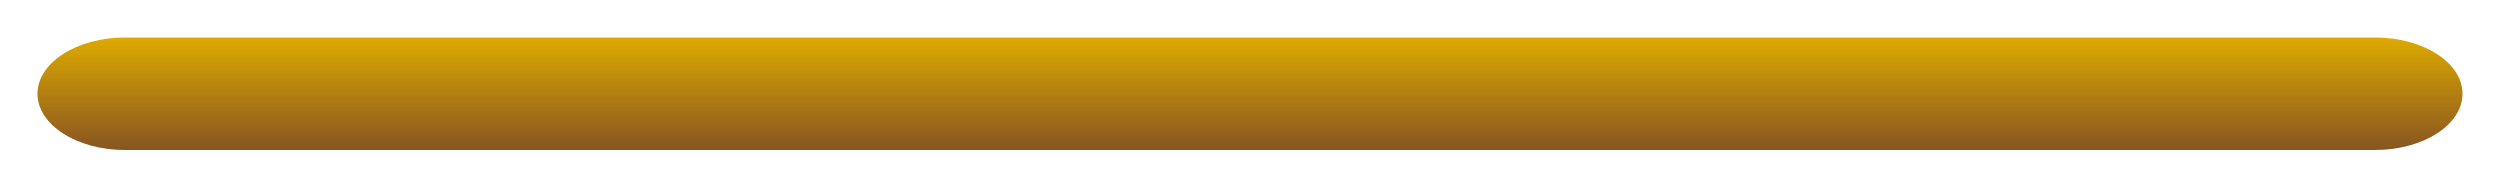
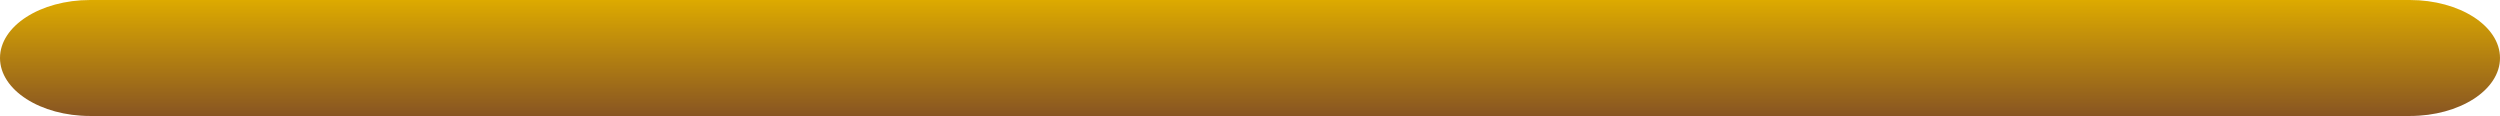
- <svg xmlns="http://www.w3.org/2000/svg" width="200" height="15">
+ <svg xmlns="http://www.w3.org/2000/svg" width="194" height="9">
  <defs>
    <linearGradient id="hpGradient" x1="0%" y1="0%" x2="0%" y2="100%">
      <stop offset="0%" style="stop-color:#da0;stop-opacity:1" />
      <stop offset="100%" style="stop-color:#852;stop-opacity:1" />
    </linearGradient>
  </defs>
-   <rect x="3" y="3" width="194" height="9" rx="7" ry="7" fill="url(#hpGradient)" />
+   <rect x="0" y="0" width="194" height="9" rx="7" ry="7" fill="url(#hpGradient)" />
</svg>
